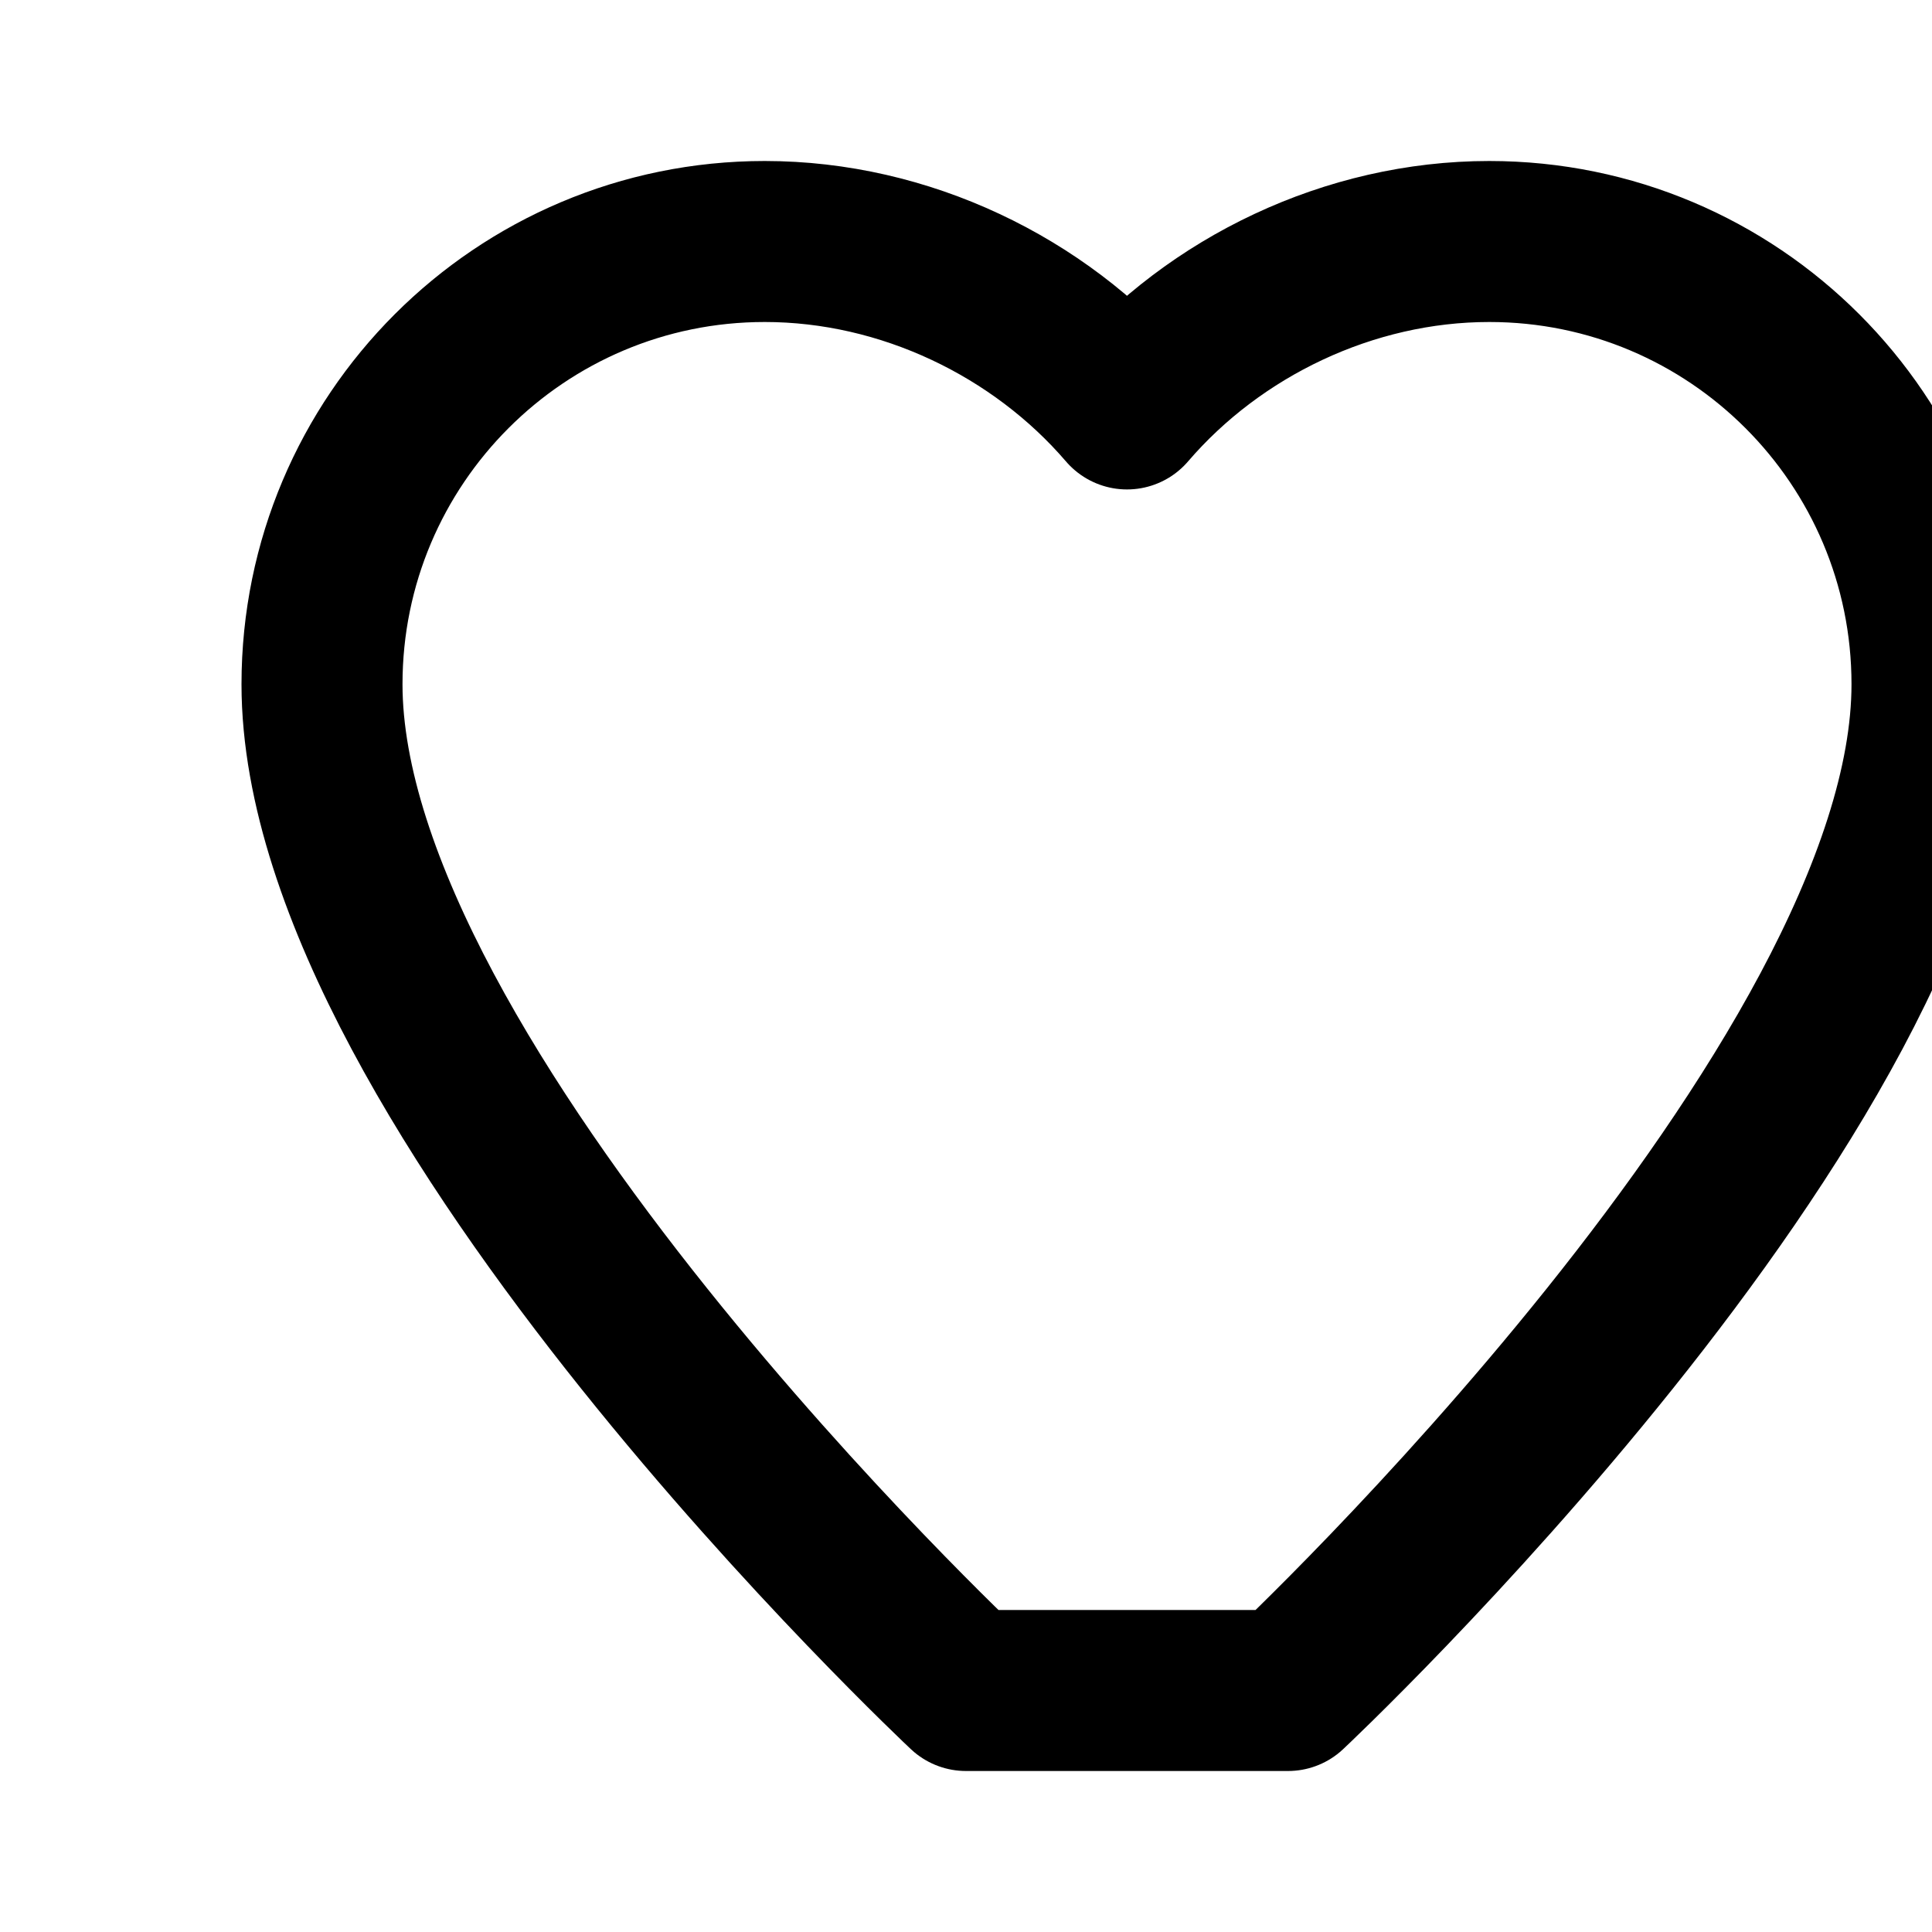
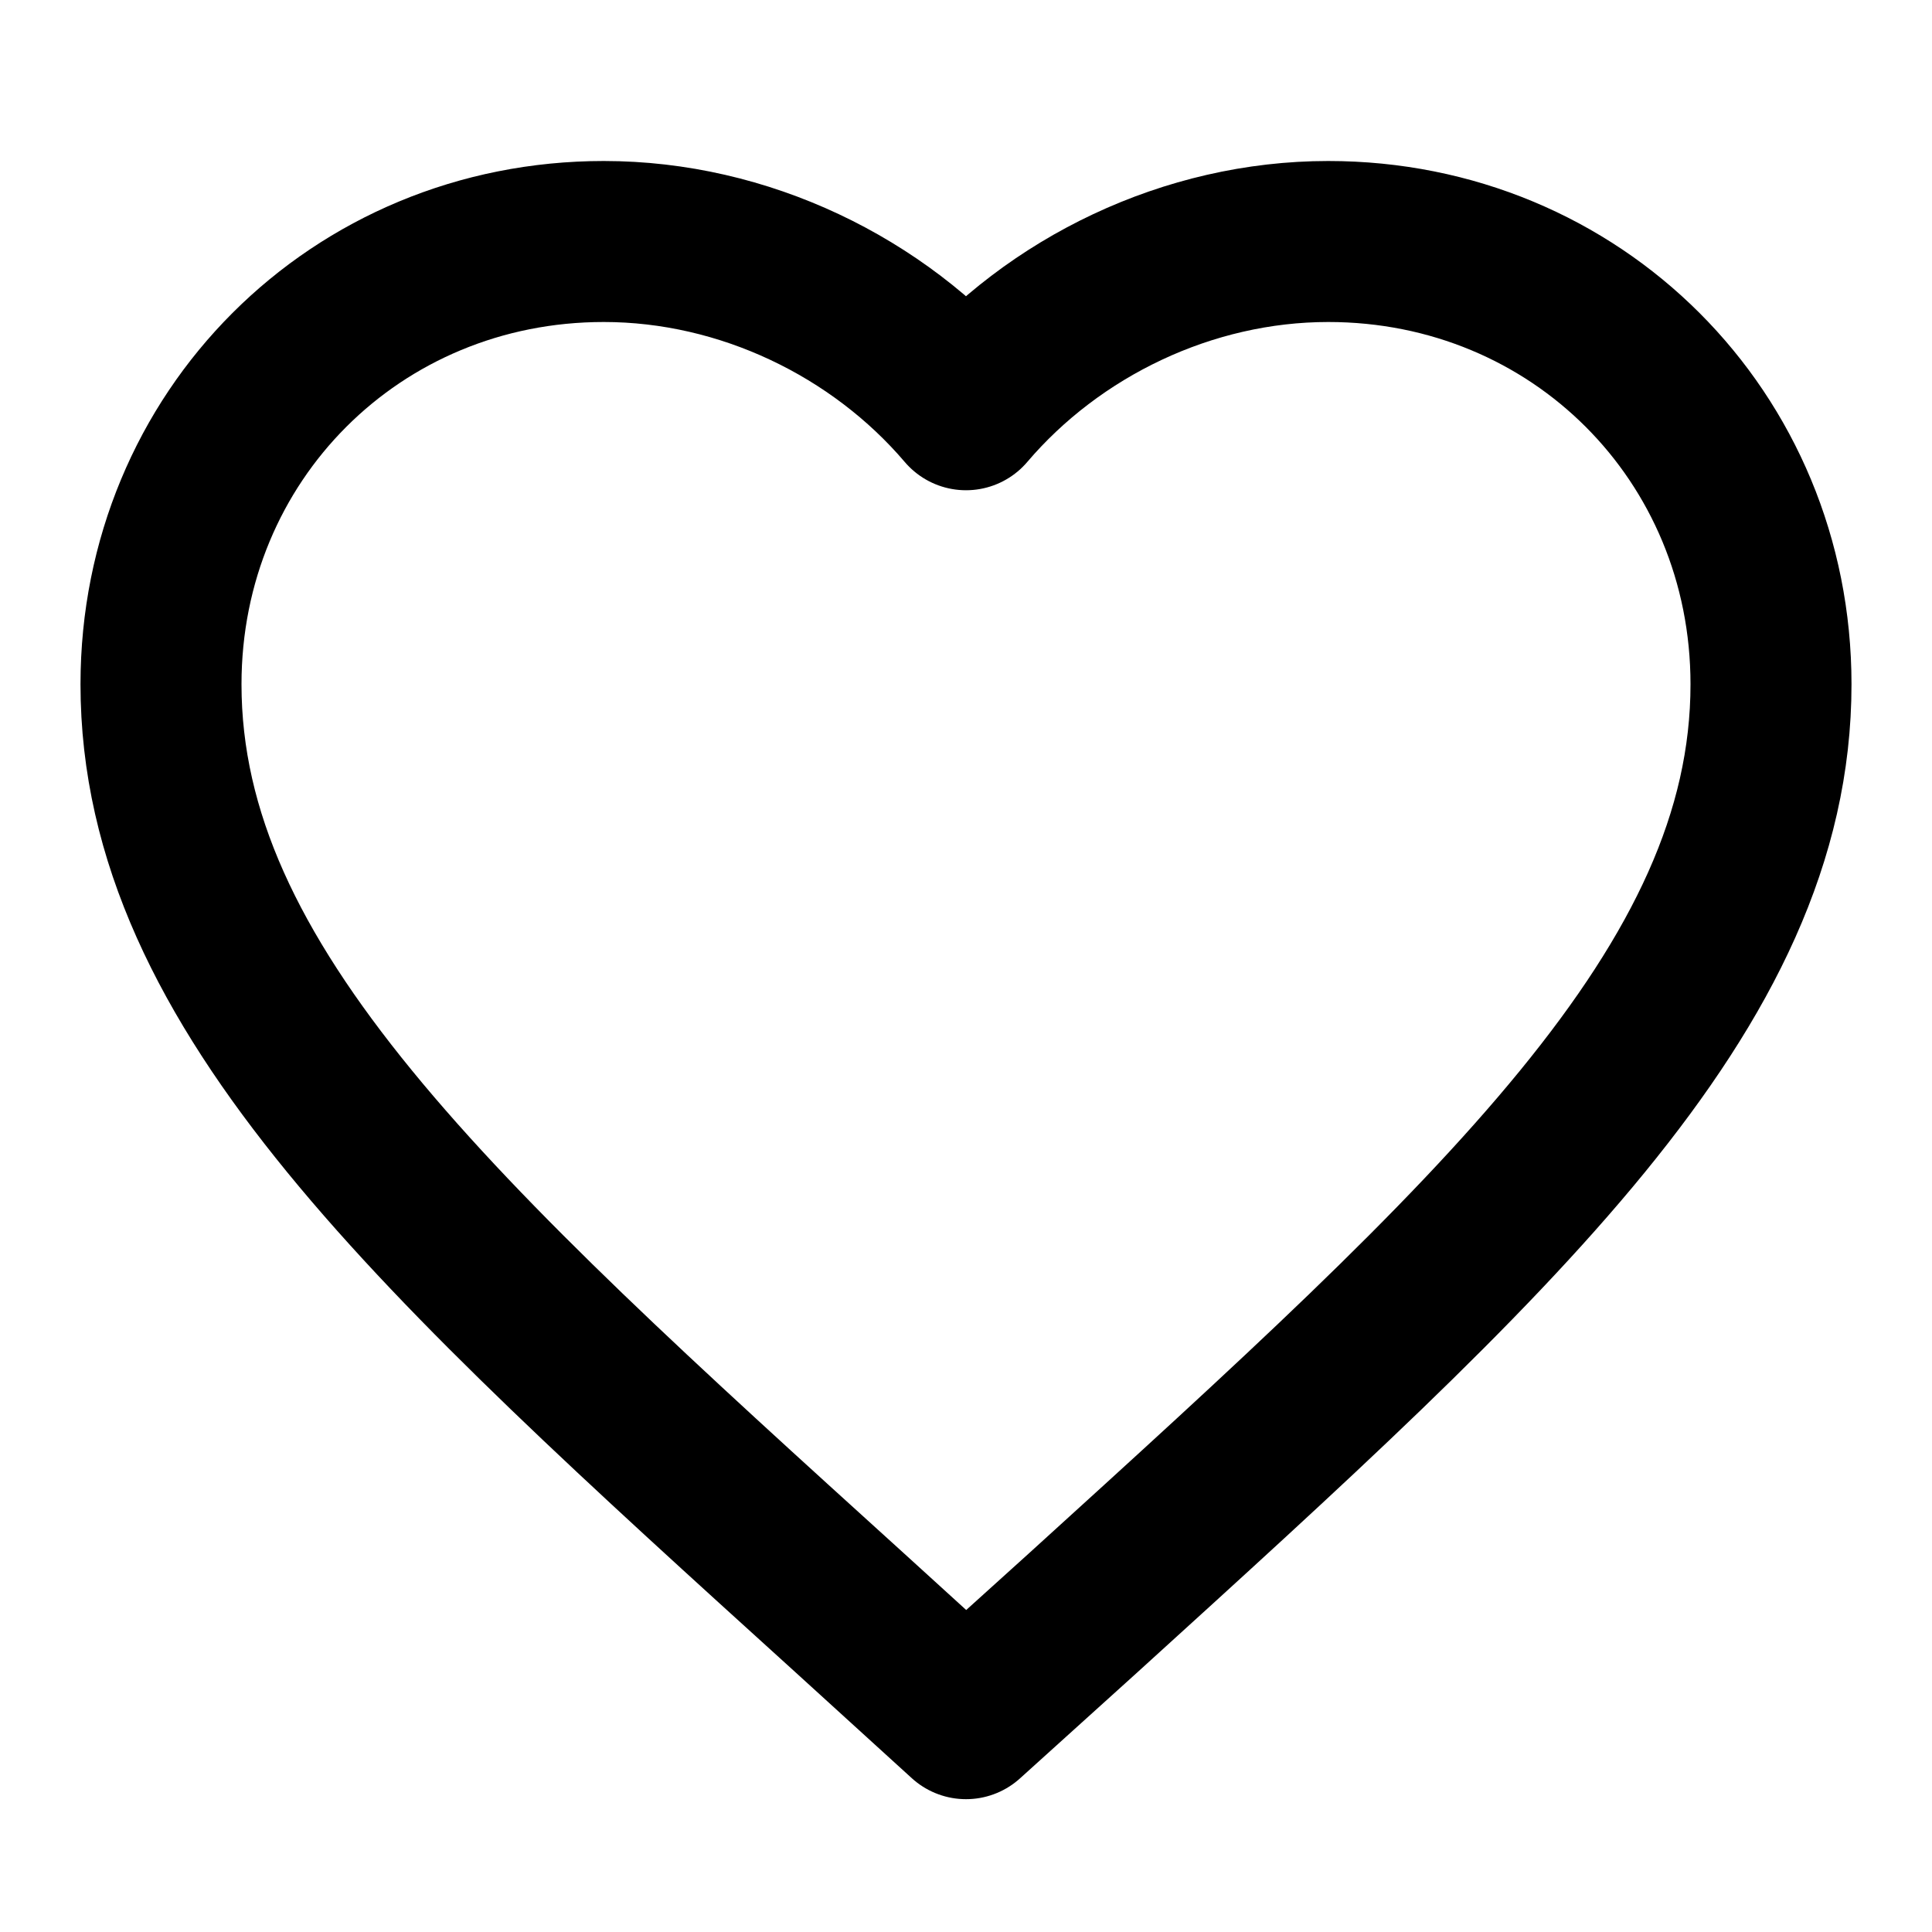
- <svg xmlns="http://www.w3.org/2000/svg" width="24" height="24" fill="none" viewBox="0 0 24 24" stroke="currentColor" stroke-width="2">
-   <path stroke-linecap="round" stroke-linejoin="round" d="M12 21C12 21 4 13.5 4 8.5C4 5.462 6.462 3 9.5 3C11.24 3 12.91 3.81 14 5.08C15.09 3.81 16.76 3 18.5 3C21.538 3 24 5.462 24 8.5C24 13.5 16 21 16 21H12Z" />
+ <svg xmlns="http://www.w3.org/2000/svg" width="24" height="24" viewBox="0 0 24 24" fill="none">
+   <path d="M12 21.35l-1.45-1.32C5.4 15.36 2 12.28 2 8.5 2 5.42 4.42 3 7.5 3c1.74 0 3.41.81 4.5 2.09C13.09 3.81 14.76 3 16.5 3 19.58 3 22 5.42 22 8.5c0 3.78-3.4 6.86-8.55 11.54L12 21.35z" stroke="#000000" stroke-width="2" stroke-linecap="round" stroke-linejoin="round" />
</svg>
